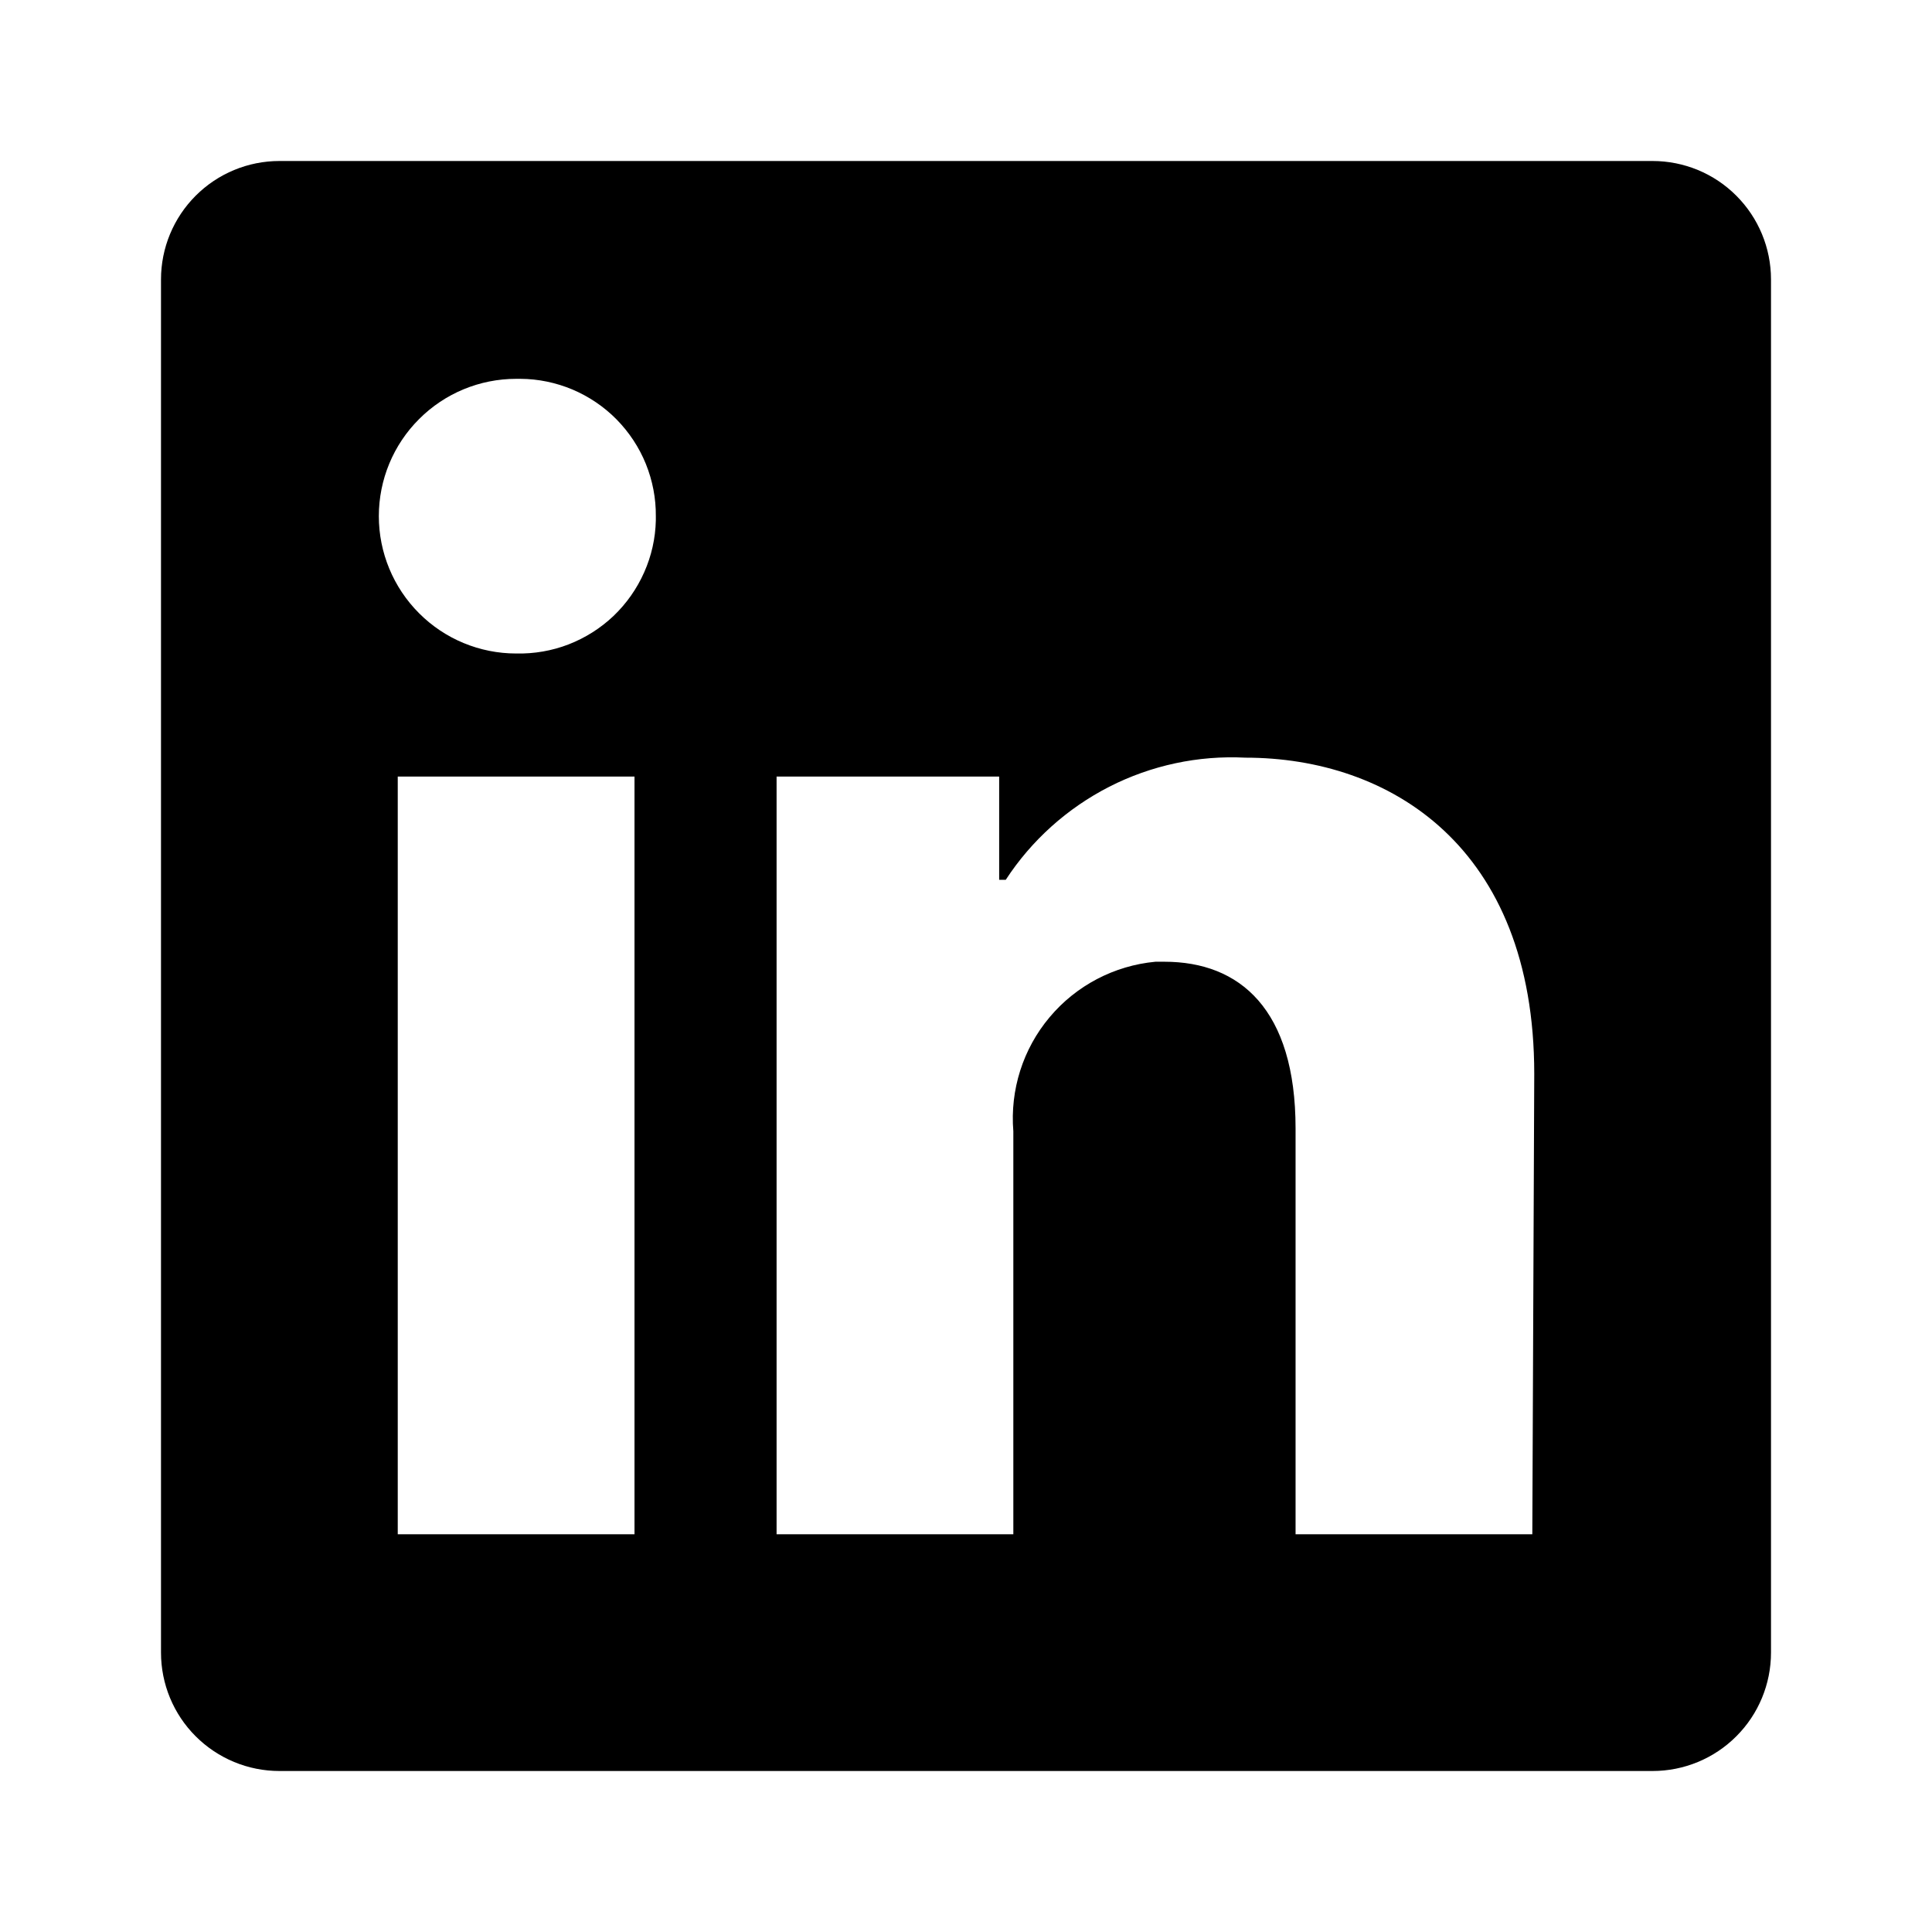
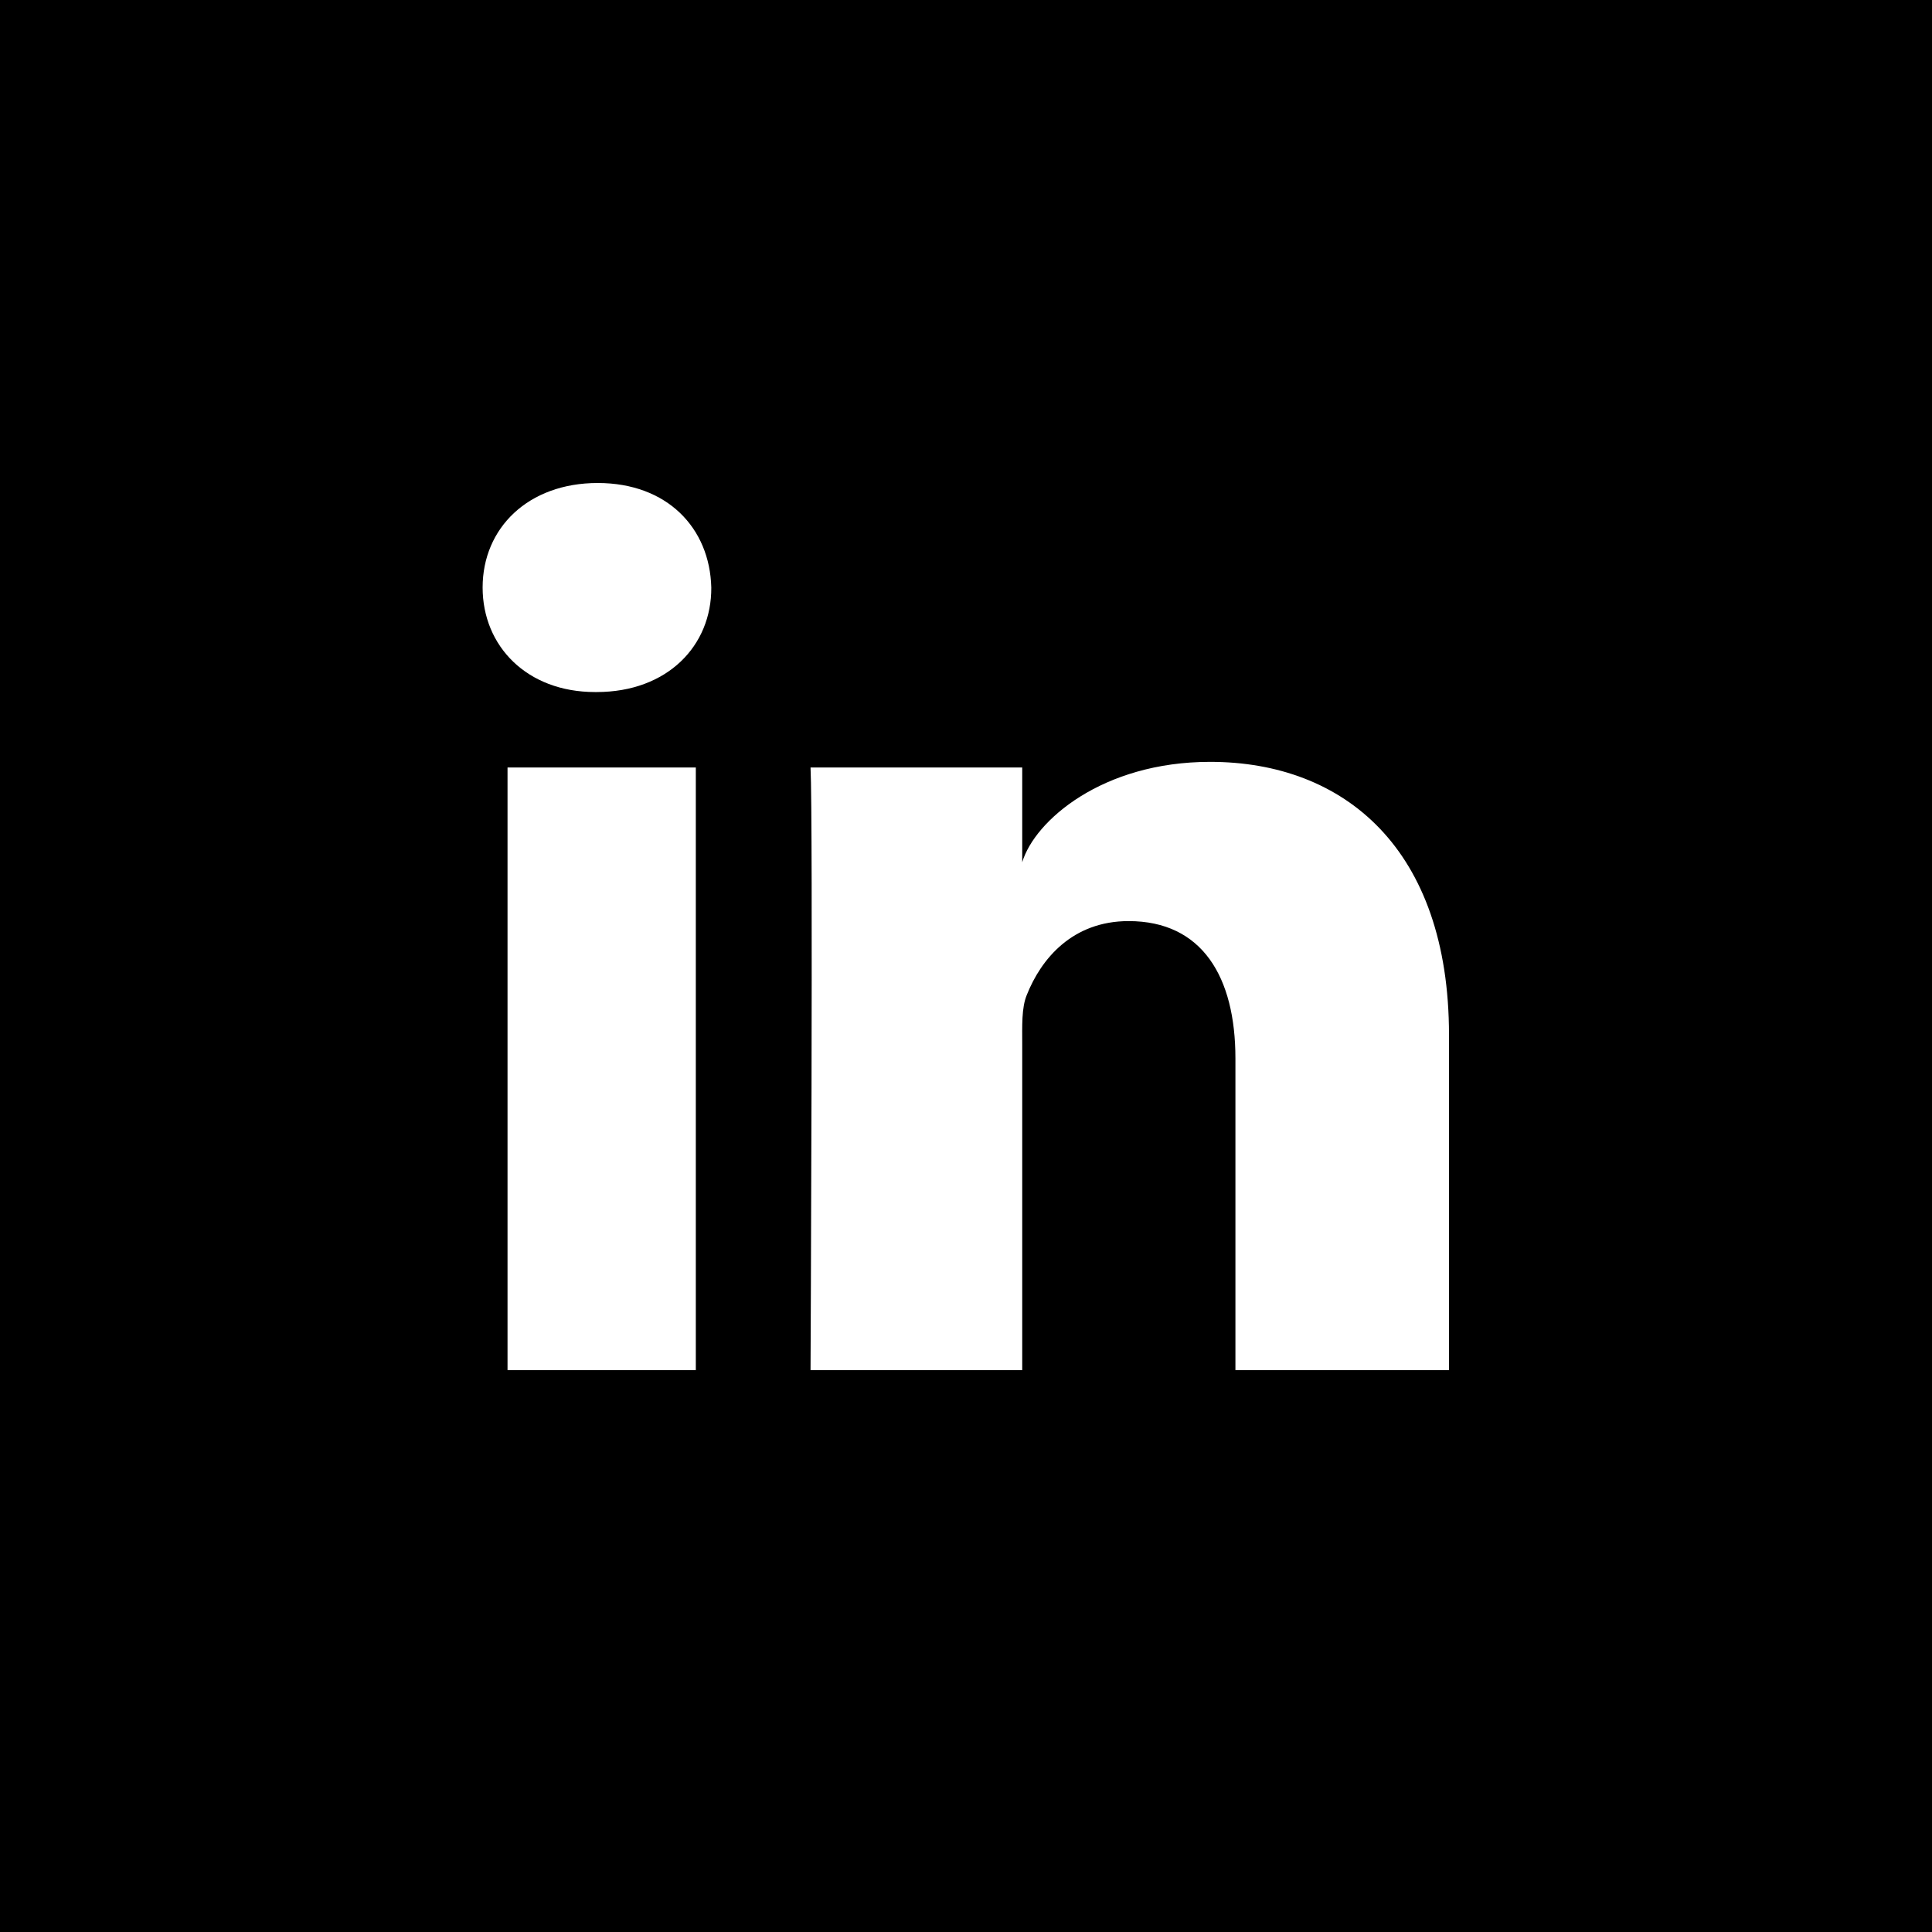
- <svg xmlns="http://www.w3.org/2000/svg" width="800px" height="800px" viewBox="0 0 24 24" fill="none">
-   <path d="M22 3.471V20.529C22 20.919 21.845 21.294 21.569 21.569C21.294 21.845 20.919 22 20.529 22H3.471C3.081 22 2.707 21.845 2.431 21.569C2.155 21.294 2 20.919 2 20.529V3.471C2 3.081 2.155 2.707 2.431 2.431C2.707 2.155 3.081 2 3.471 2H20.529C20.919 2 21.294 2.155 21.569 2.431C21.845 2.707 22 3.081 22 3.471ZM7.882 9.647H4.941V19.059H7.882V9.647ZM8.147 6.412C8.149 6.189 8.106 5.969 8.023 5.763C7.939 5.556 7.815 5.369 7.659 5.21C7.503 5.052 7.317 4.926 7.112 4.839C6.907 4.753 6.687 4.707 6.465 4.706H6.412C5.959 4.706 5.525 4.886 5.206 5.206C4.886 5.525 4.706 5.959 4.706 6.412C4.706 6.864 4.886 7.298 5.206 7.618C5.525 7.938 5.959 8.118 6.412 8.118C6.634 8.123 6.856 8.085 7.063 8.005C7.271 7.924 7.461 7.804 7.622 7.651C7.783 7.497 7.912 7.313 8.002 7.11C8.093 6.906 8.142 6.687 8.147 6.465V6.412ZM19.059 13.341C19.059 10.512 17.259 9.412 15.471 9.412C14.885 9.382 14.302 9.507 13.78 9.773C13.258 10.04 12.814 10.438 12.494 10.929H12.412V9.647H9.647V19.059H12.588V14.053C12.546 13.54 12.707 13.031 13.038 12.637C13.368 12.243 13.841 11.995 14.353 11.947H14.465C15.4 11.947 16.094 12.535 16.094 14.018V19.059H19.035L19.059 13.341Z" fill="#000000" />
+ <svg xmlns="http://www.w3.org/2000/svg" fill="#000000" height="800px" width="800px" version="1.1" id="Layer_1" viewBox="-143 145 512 512" xml:space="preserve">
+   <path d="M-143,145v512h512V145H-143z M41.4,508.1H-8.5V348.4h49.9V508.1z M15.1,328.4h-0.4c-18.1,0-29.8-12.2-29.8-27.7  c0-15.8,12.1-27.7,30.5-27.7c18.4,0,29.7,11.9,30.1,27.7C45.6,316.1,33.9,328.4,15.1,328.4z M241,508.1h-56.6v-82.6  c0-21.6-8.8-36.4-28.3-36.4c-14.9,0-23.2,10-27,19.6c-1.4,3.4-1.2,8.2-1.2,13.1v86.3H71.8c0,0,0.7-146.4,0-159.7h56.1v25.1  c3.3-11,21.2-26.6,49.8-26.6c35.5,0,63.3,23,63.3,72.4V508.1z" />
</svg>
